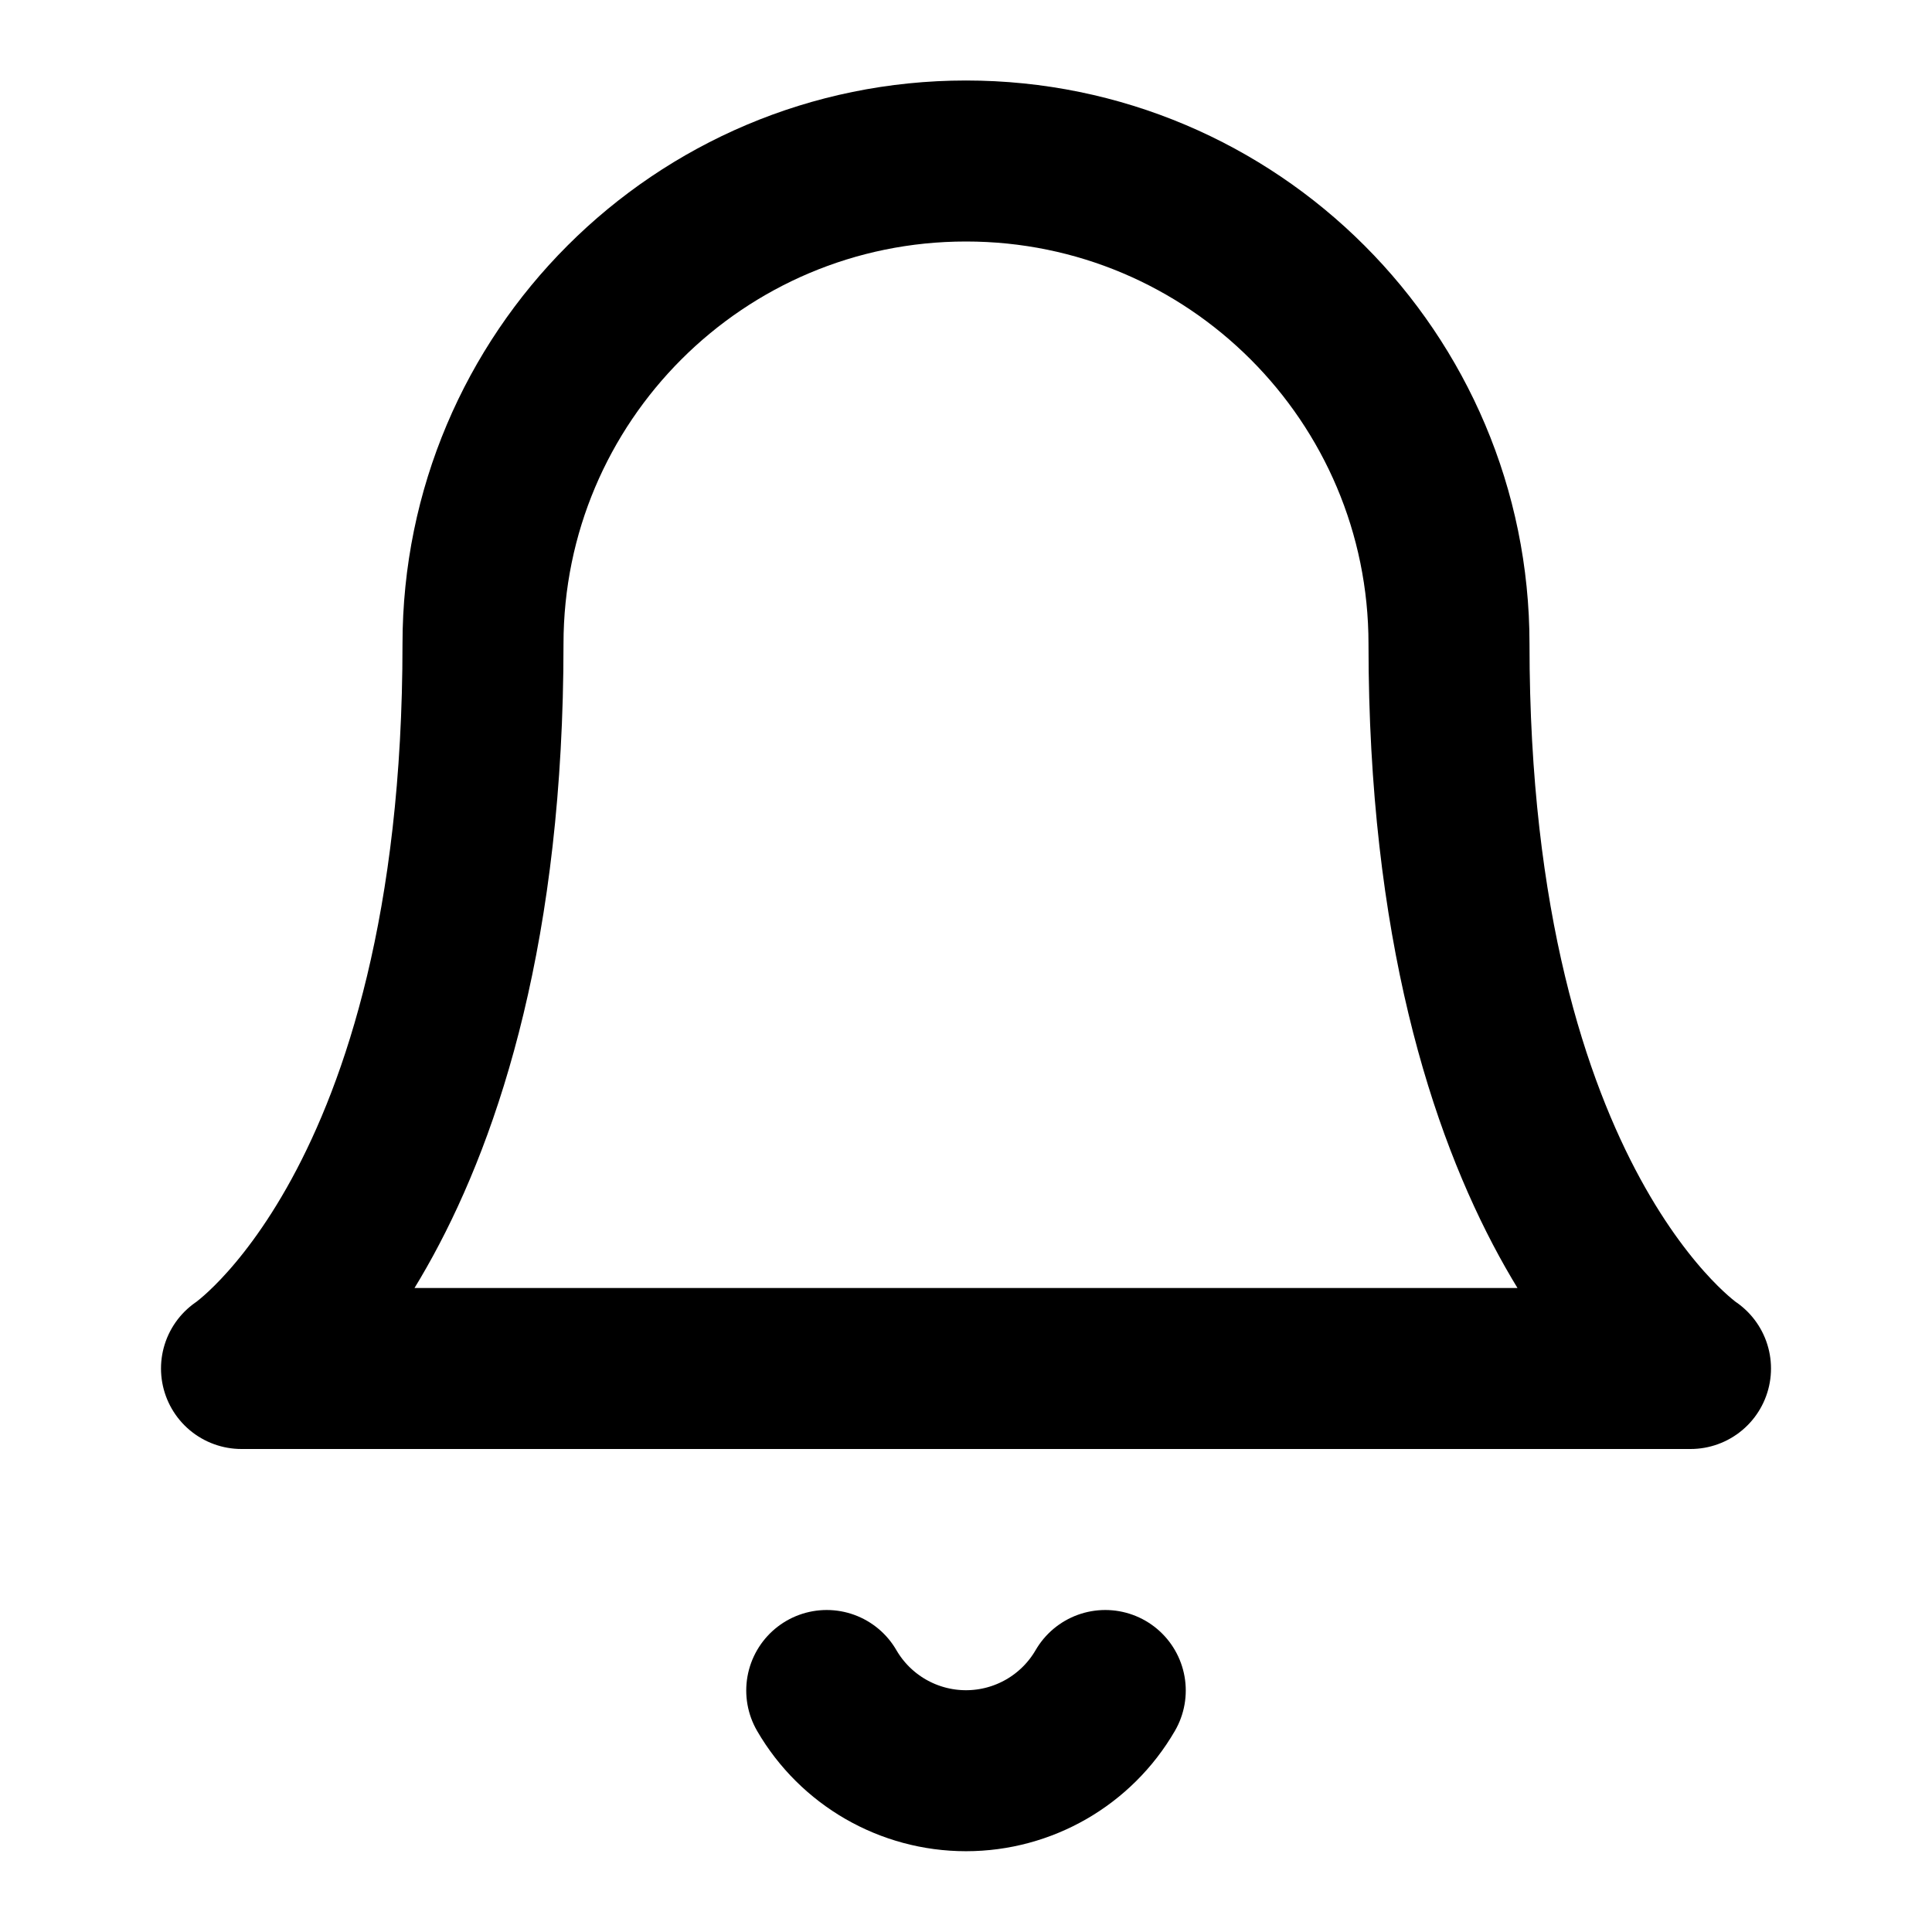
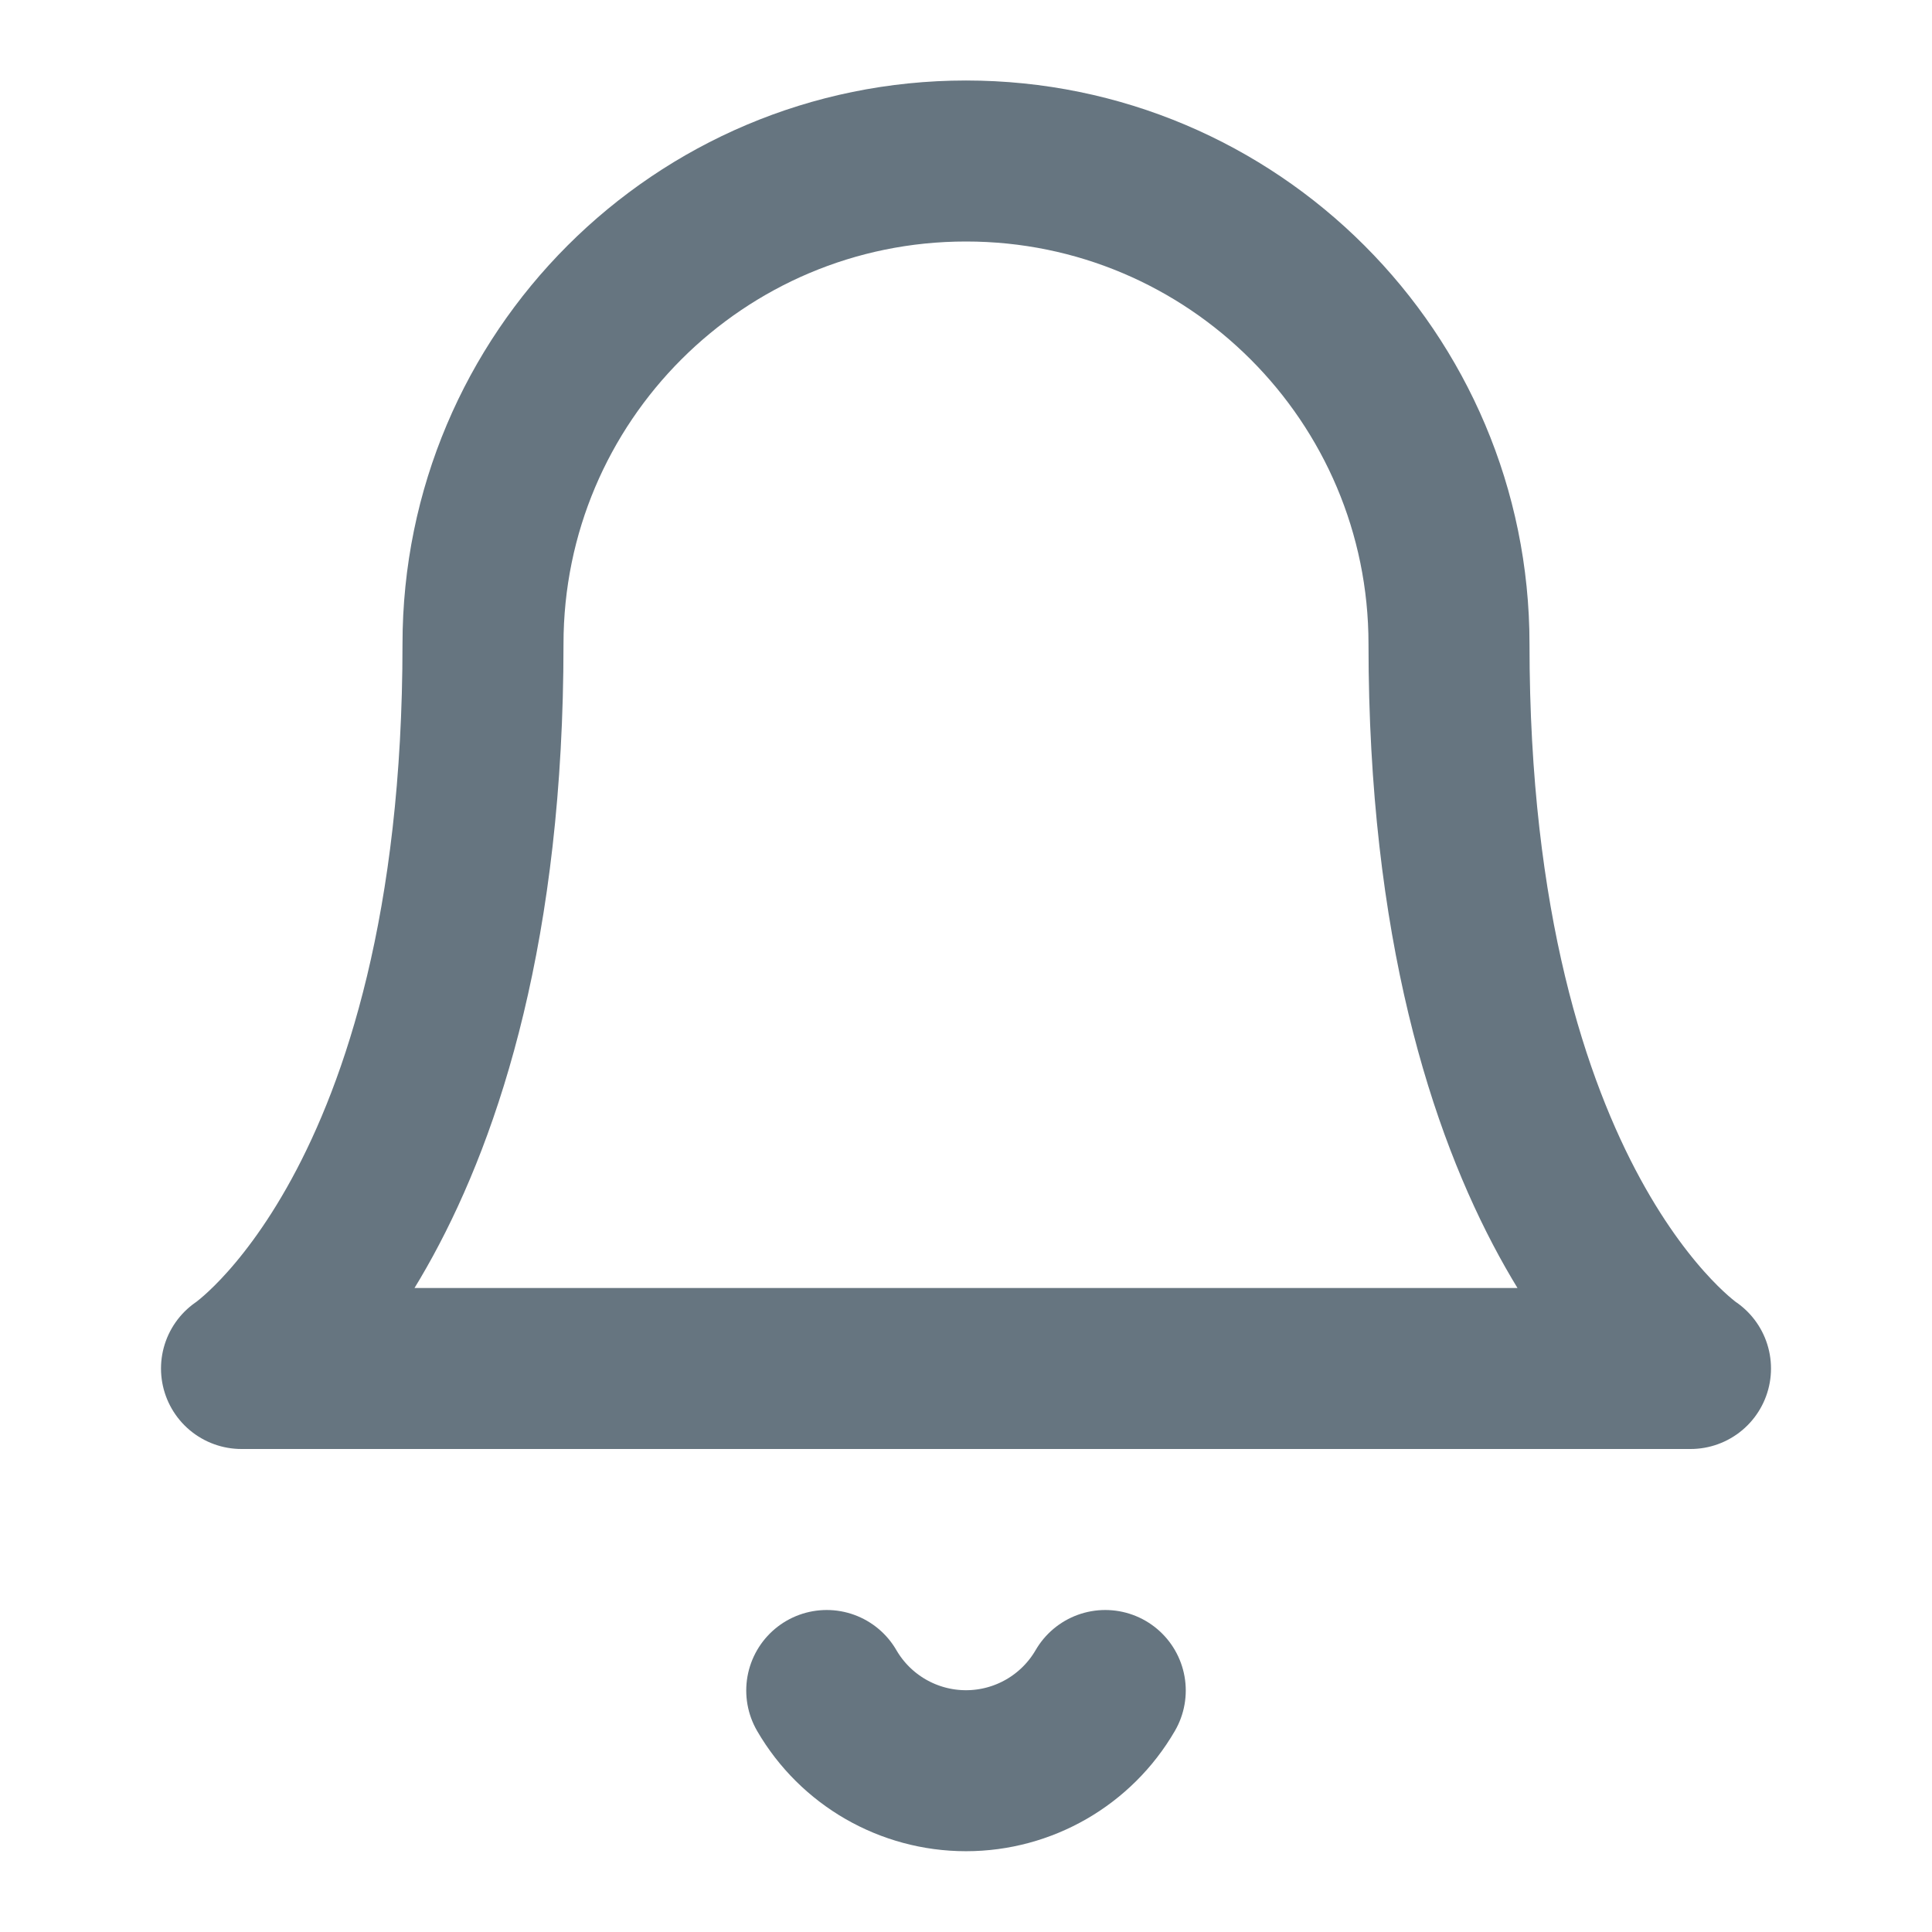
- <svg xmlns="http://www.w3.org/2000/svg" width="24" height="24" viewBox="0 0 24 24" fill="none" stroke="currentColor" stroke-width="2" stroke-linecap="round" stroke-linejoin="round" class="feather feather-bell">
+ <svg xmlns="http://www.w3.org/2000/svg" width="24" height="24" viewBox="0 0 24 24" fill="none" stroke="#667580" stroke-width="2" stroke-linecap="round" stroke-linejoin="round" class="feather feather-bell">
  <path d="M18 8A6 6 0 0 0 6 8c0 7-3 9-3 9h18s-3-2-3-9" />
  <path d="M13.73 21a2 2 0 0 1-3.46 0" />
</svg>
